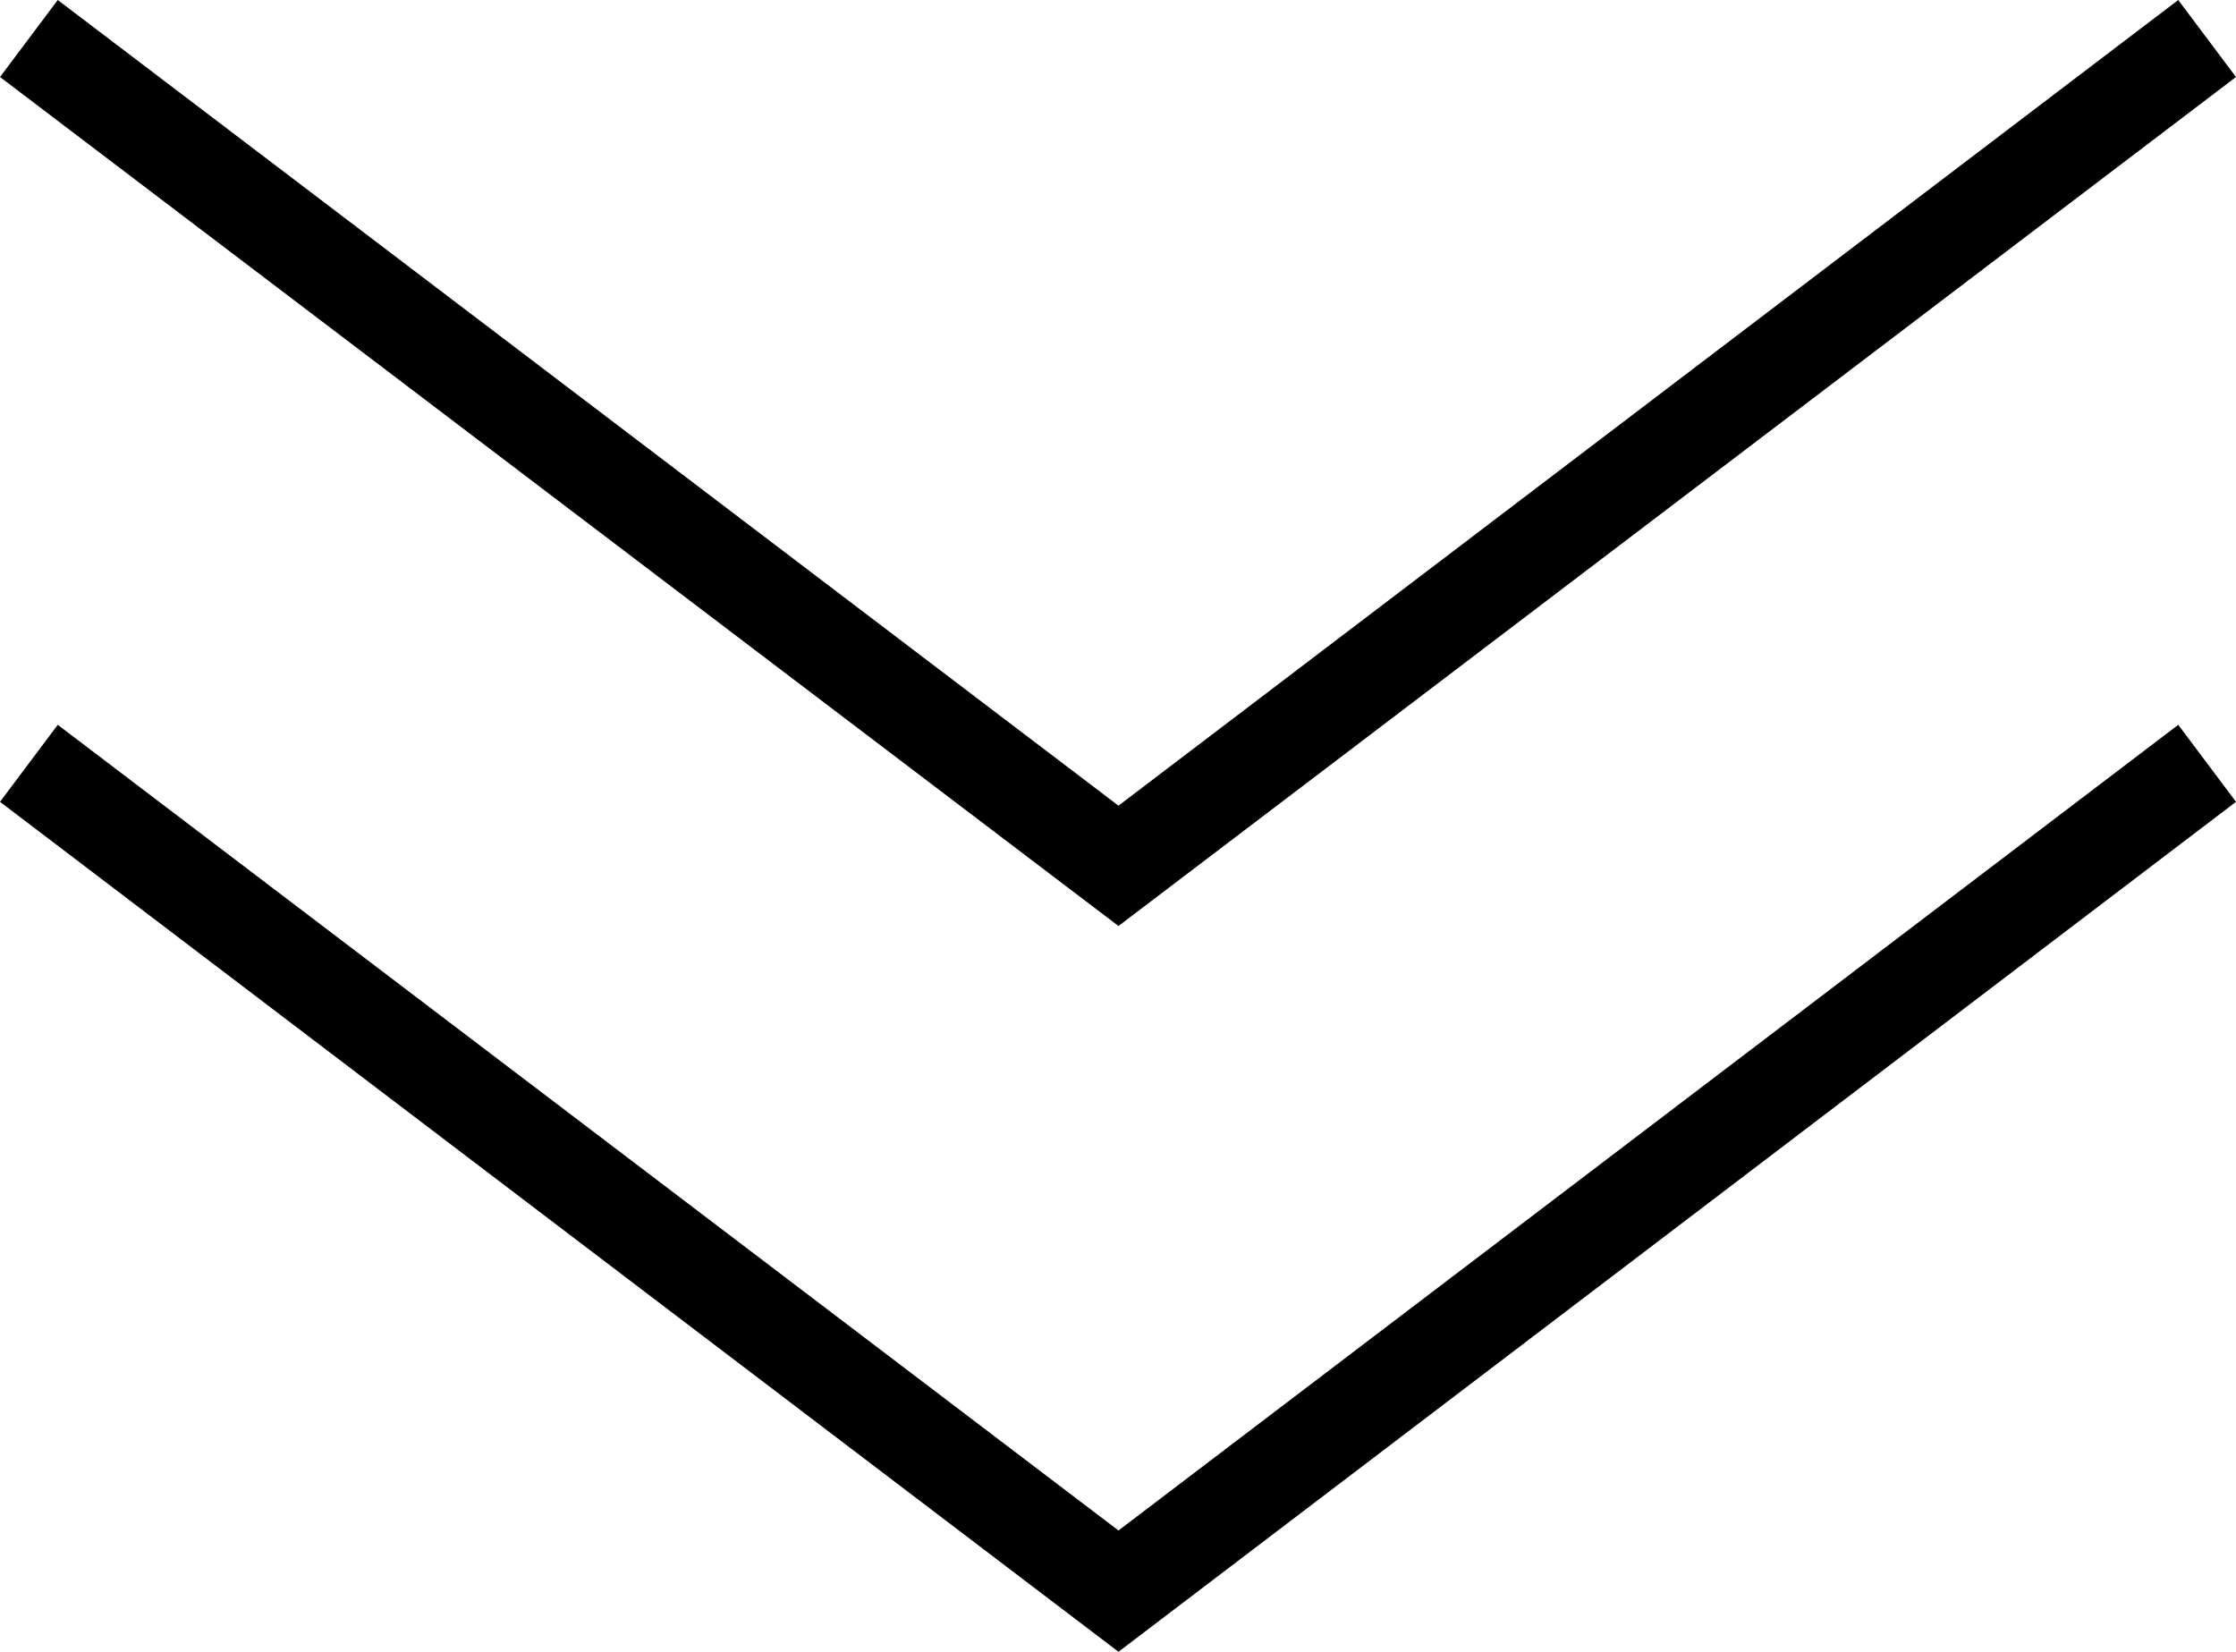
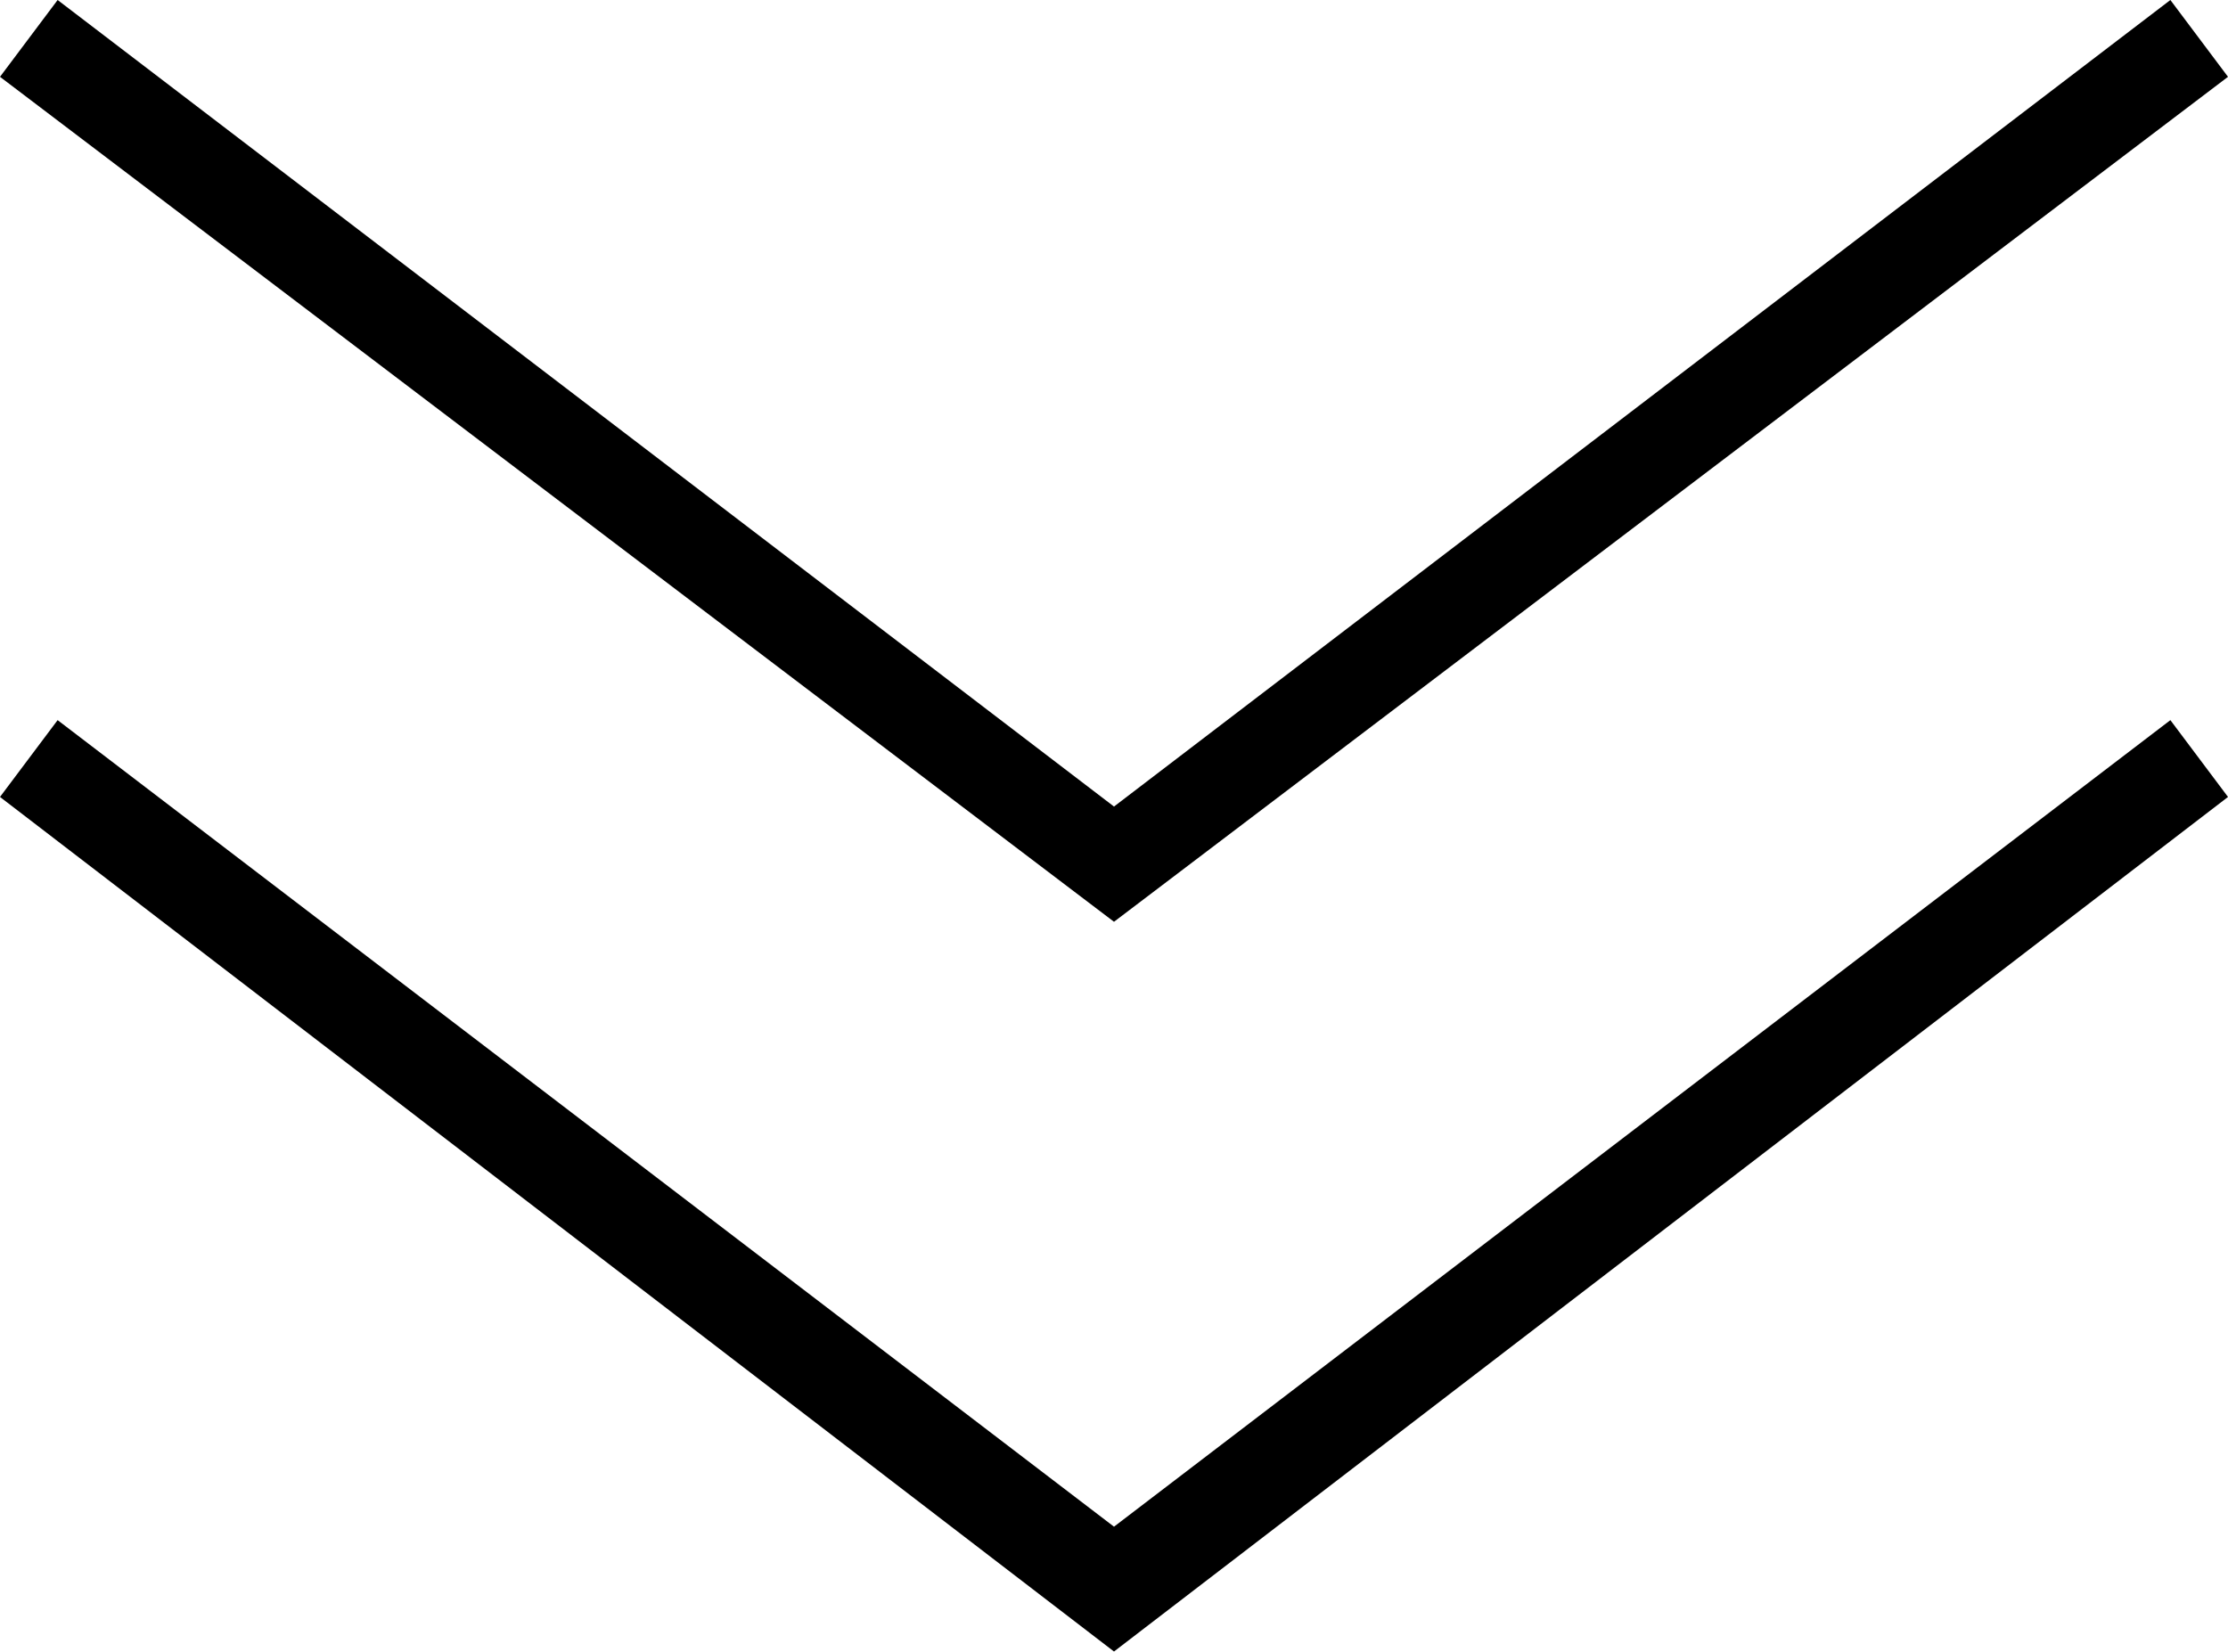
- <svg xmlns="http://www.w3.org/2000/svg" viewBox="0 0 23.23 17.16">
-   <g id="レイヤー_2" data-name="レイヤー 2">
-     <g id="レイヤー_1-2" data-name="レイヤー 1">
-       <g id="グループ_102" data-name="グループ 102">
-         <g id="パス_243" data-name="パス 243">
-           <polygon points="11.62 17.16 0 8.33 0.6 7.53 11.62 15.9 22.63 7.53 23.23 8.33 11.62 17.16" />
+ <svg xmlns="http://www.w3.org/2000/svg" version="1.1" id="レイヤー_1" x="0px" y="0px" width="23.2px" height="17.2px" viewBox="0 0 23.2 17.2" style="enable-background:new 0 0 23.2 17.2;" xml:space="preserve">
+   <g id="レイヤー_2_1_">
+     <g id="レイヤー_1-2">
+       <g id="グループ_102">
+         <g id="パス_243">
+           <polygon points="11.6,17.2 0,8.3 0.6,7.5 11.6,15.9 22.6,7.5 23.2,8.3     " />
        </g>
-         <g id="パス_244" data-name="パス 244">
-           <polygon points="11.62 9.62 0 0.8 0.6 0 11.62 8.37 22.63 0 23.23 0.8 11.62 9.62" />
+         <g id="パス_244">
+           <polygon points="11.6,9.6 0,0.8 0.6,0 11.6,8.4 22.6,0 23.2,0.8     " />
        </g>
      </g>
    </g>
  </g>
</svg>
